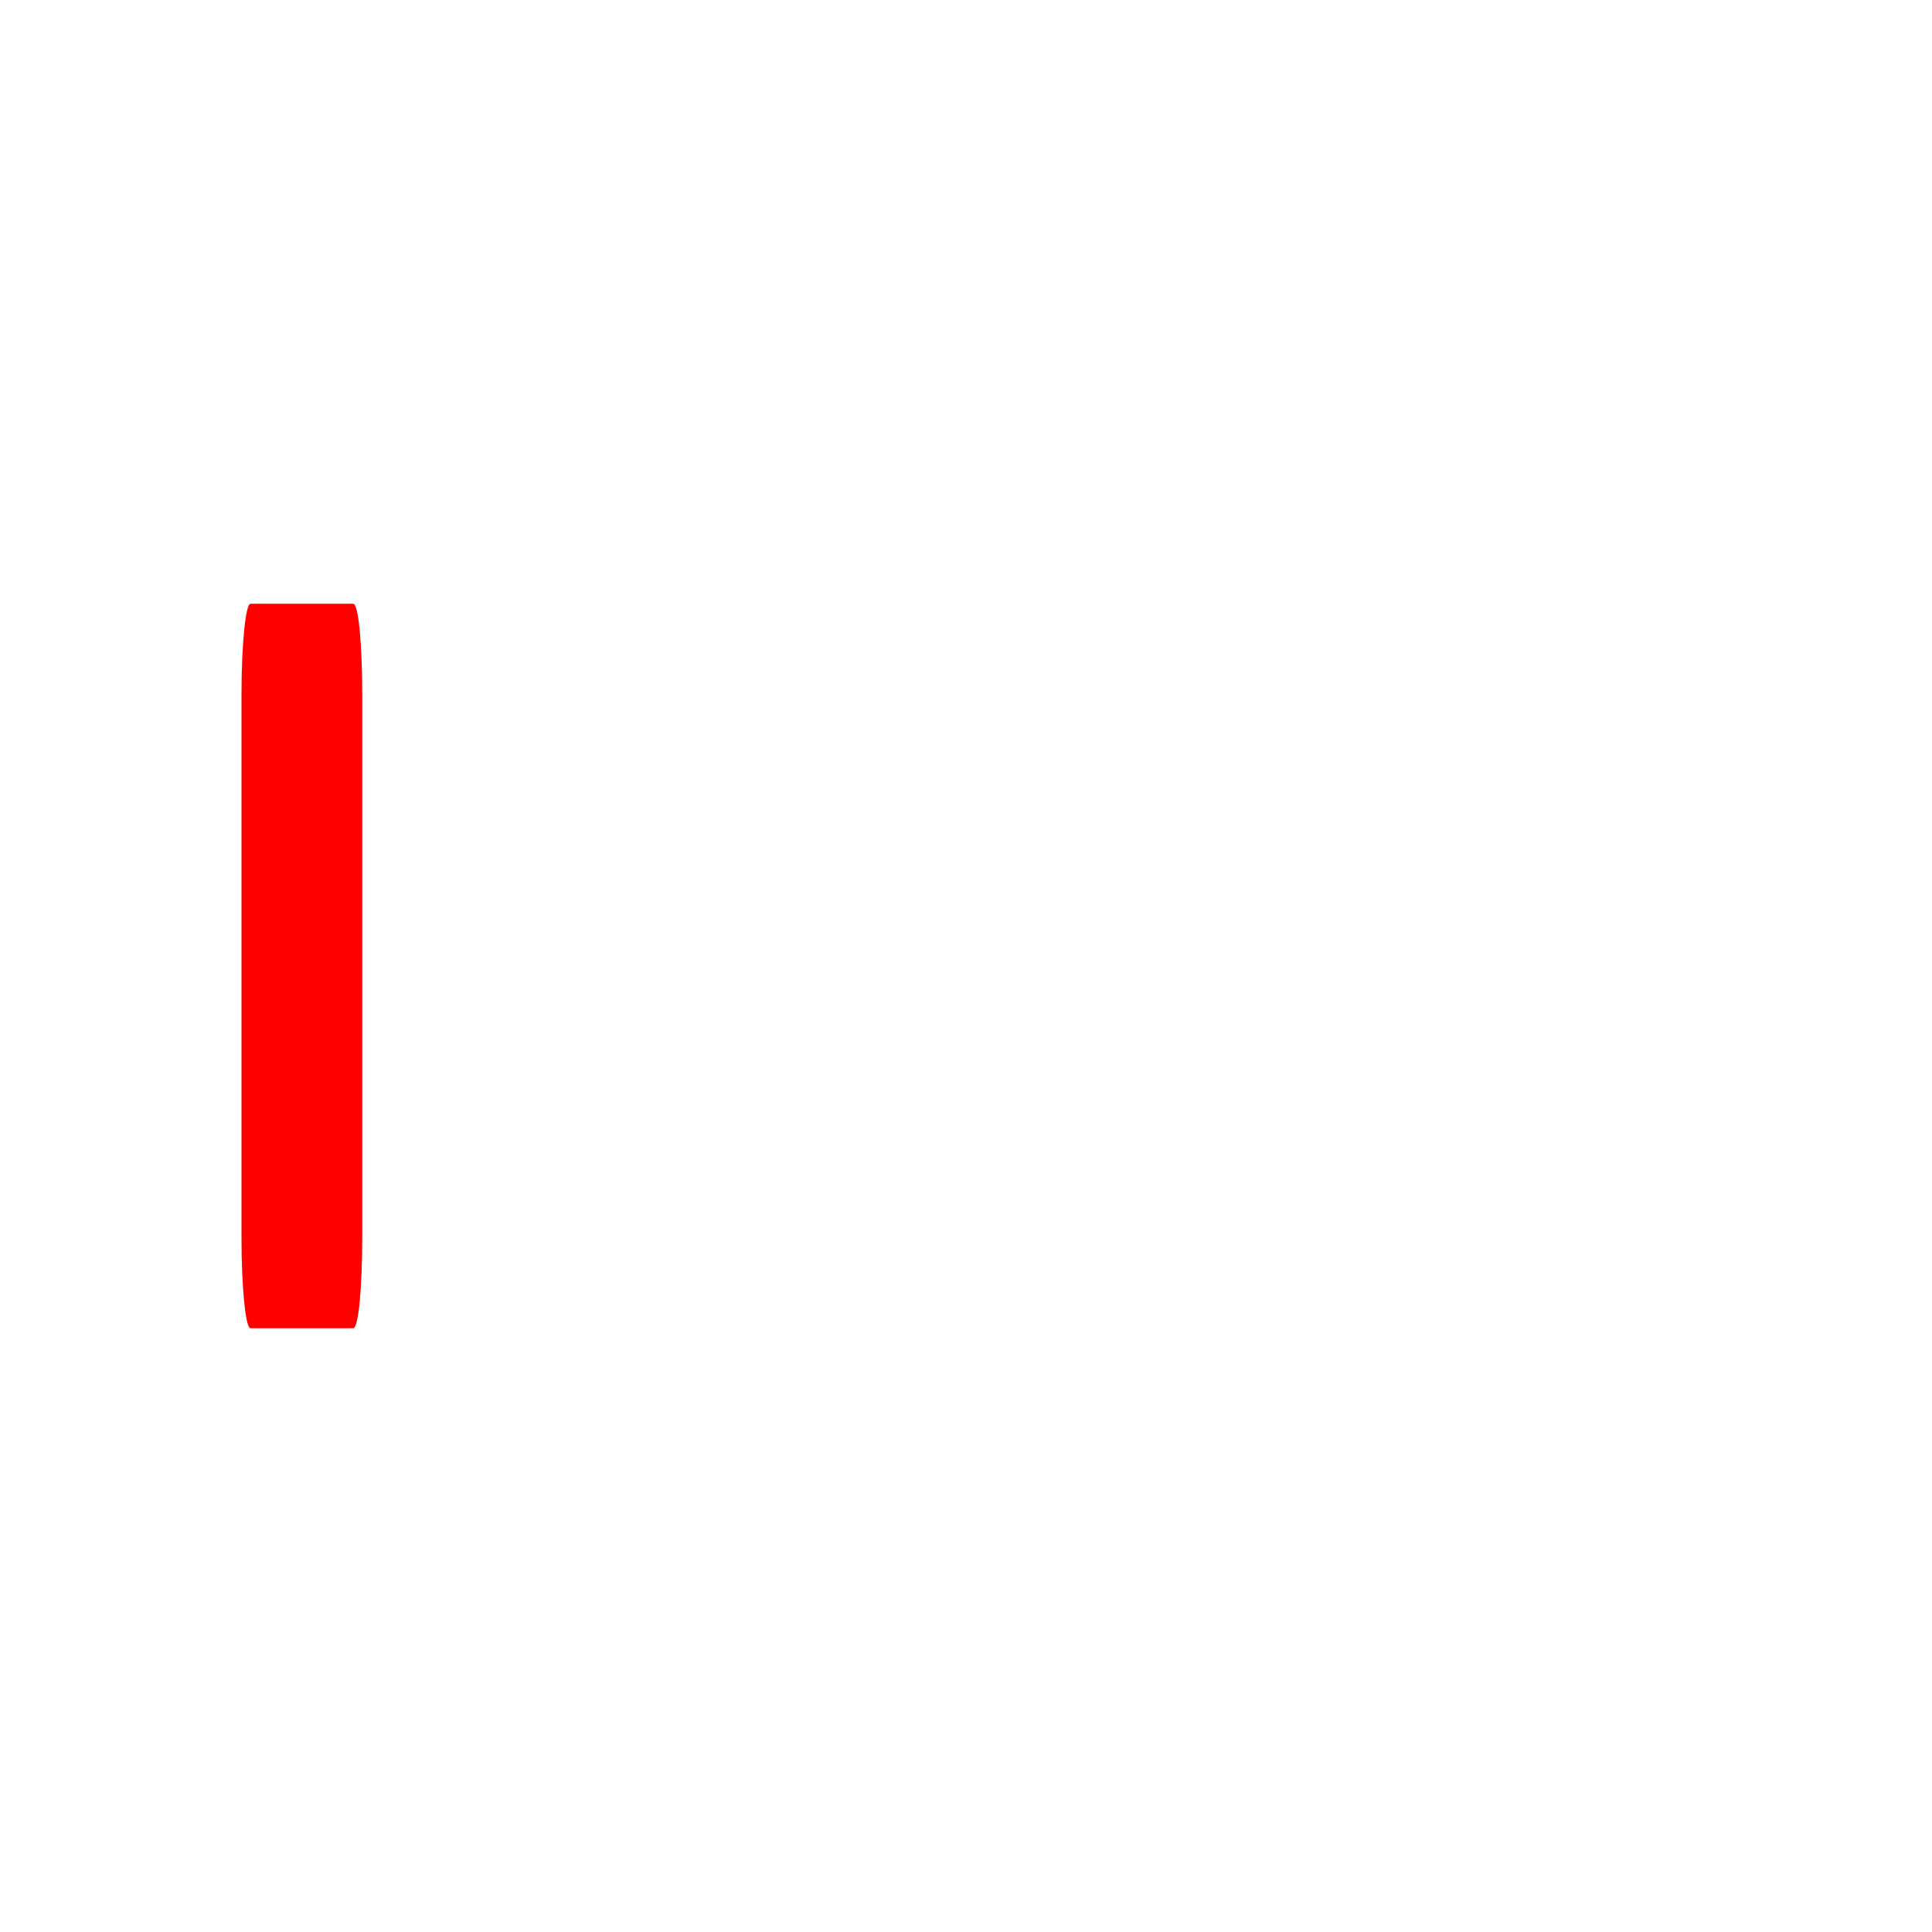
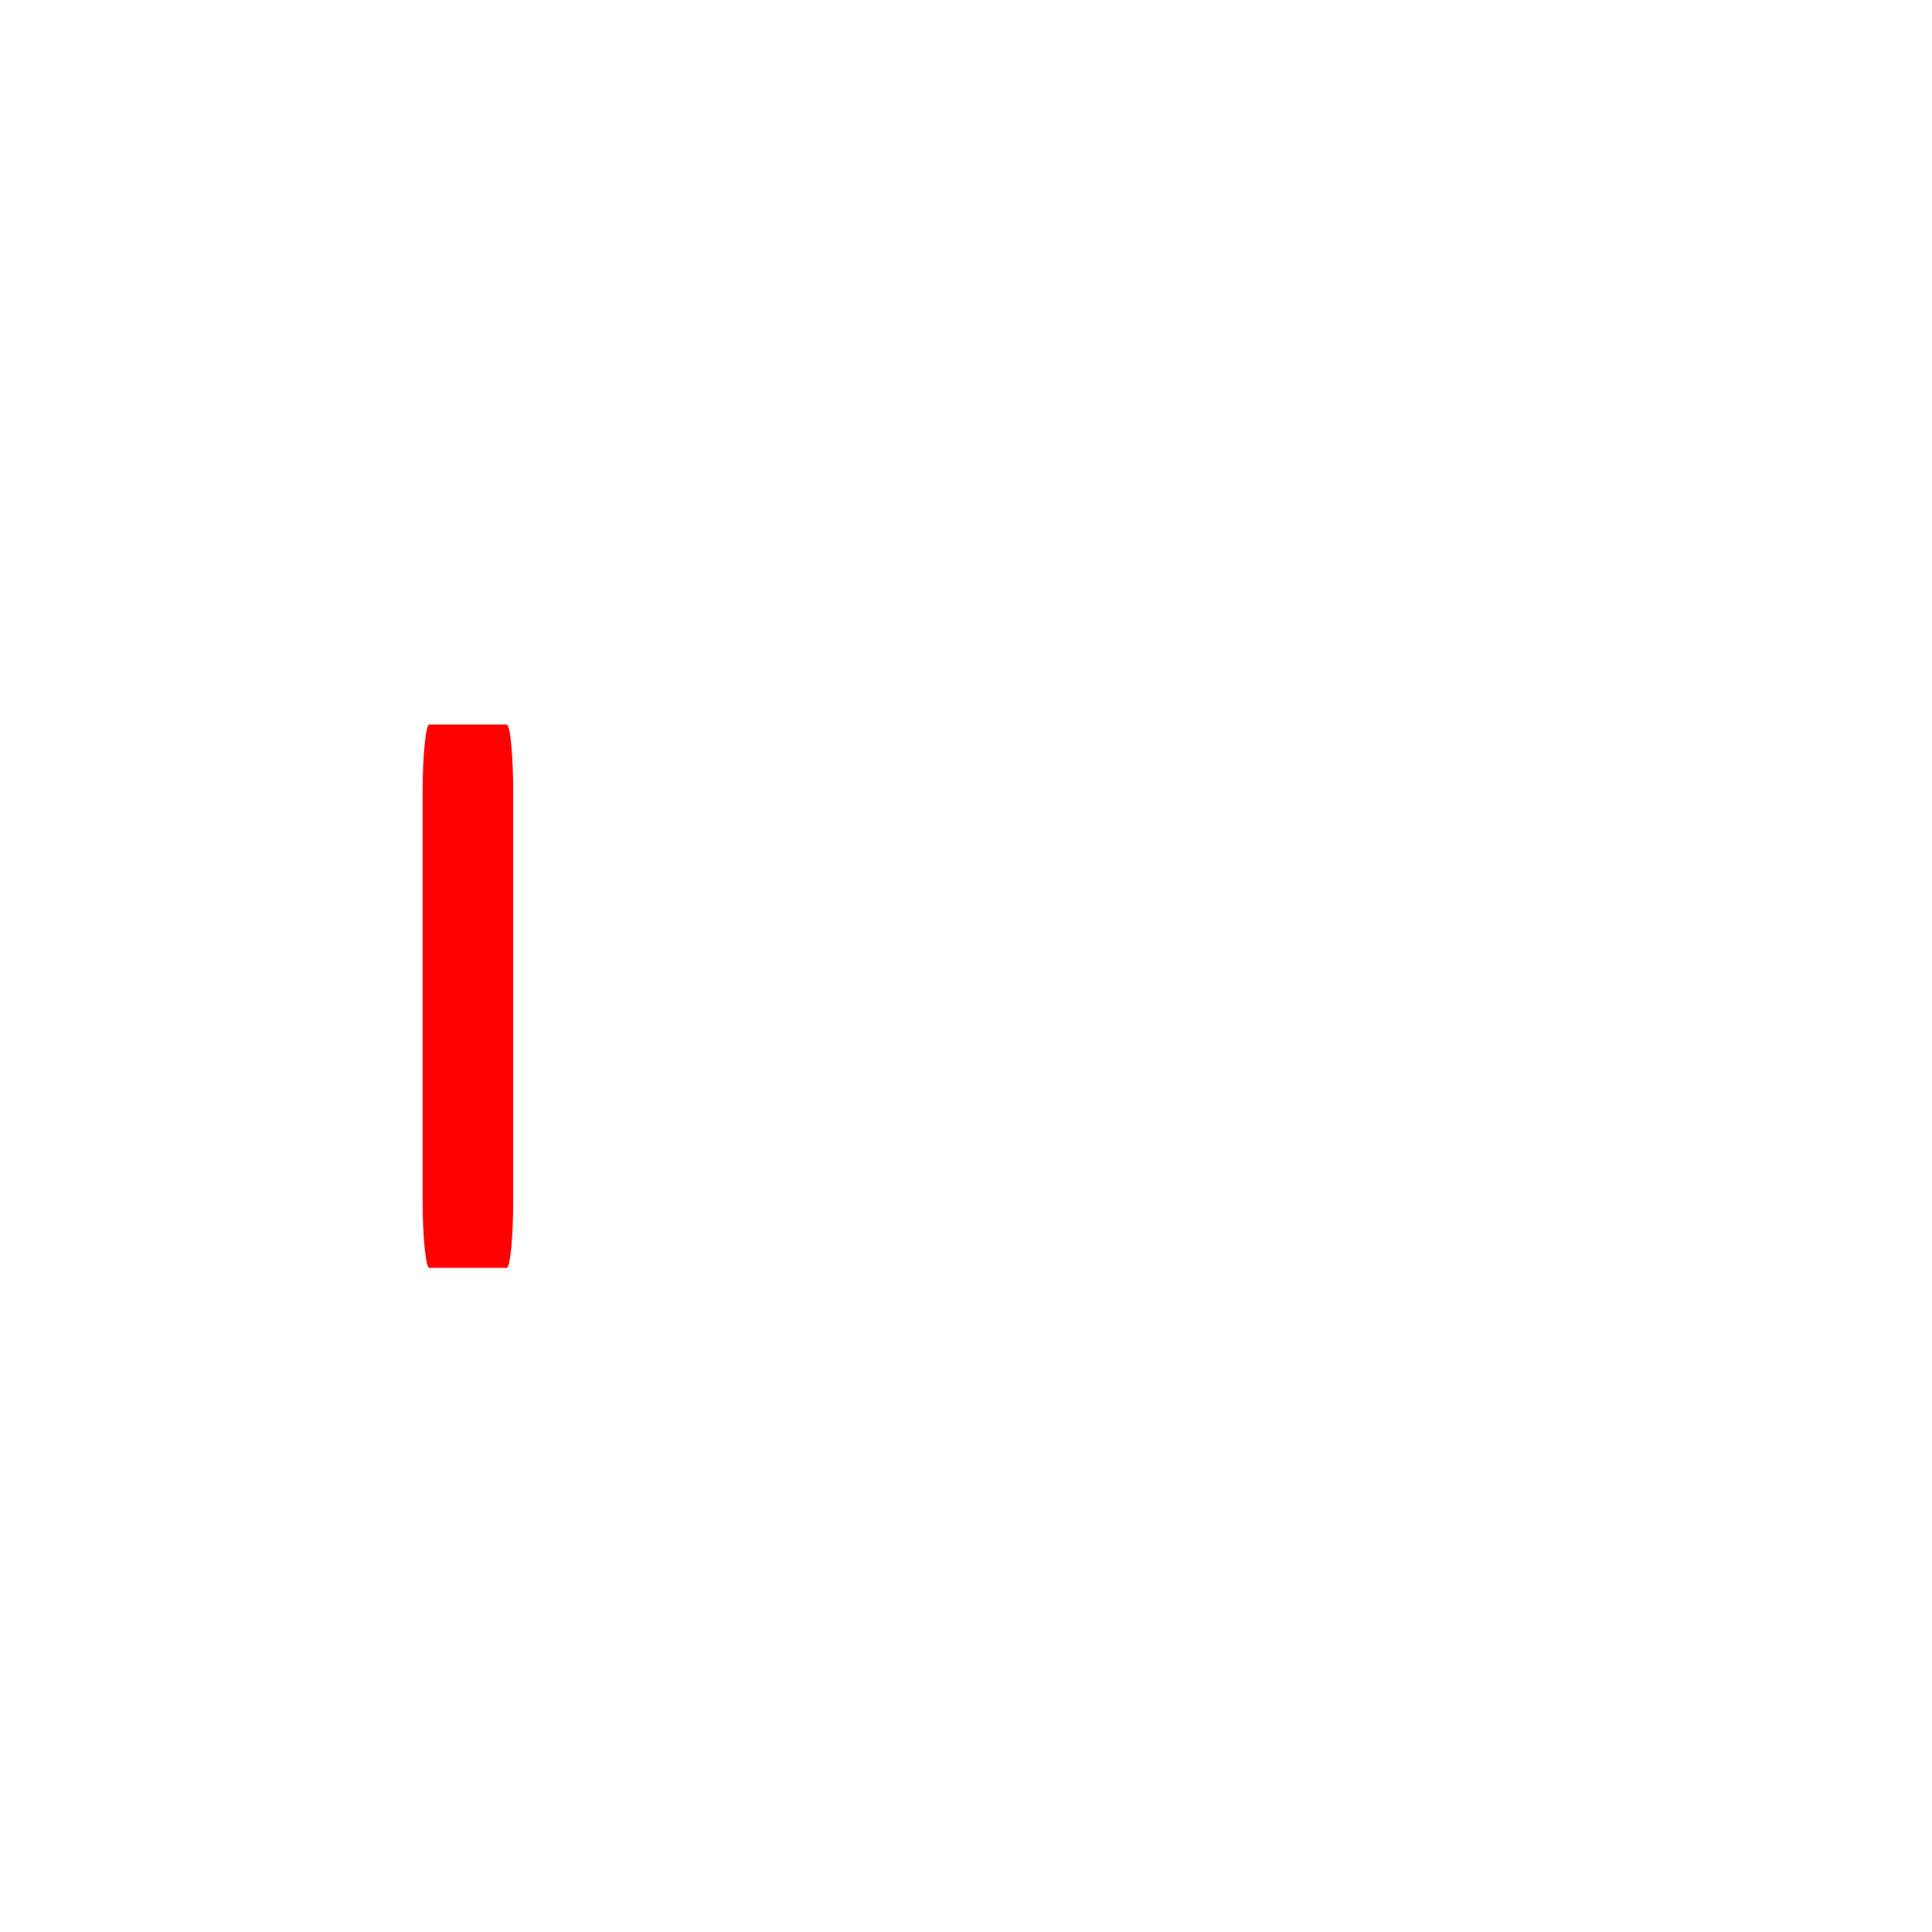
- <svg xmlns="http://www.w3.org/2000/svg" viewBox="0 0 16 16">
-   <path d="M 16 8.5 C 16 8.776 15.901 9.013 15.703 9.211 C 15.51 9.404 15.276 9.5 15 9.5 L 14 9.5 L 14 10.555 C 14 10.883 13.934 11.195 13.801 11.492 C 13.668 11.789 13.491 12.048 13.27 12.27 C 13.048 12.491 12.789 12.668 12.492 12.801 C 12.195 12.934 11.883 13 11.555 13 L 2.445 13 C 2.117 13 1.805 12.934 1.508 12.801 C 1.211 12.668 0.952 12.491 0.73 12.27 C 0.509 12.048 0.332 11.789 0.199 11.492 C 0.066 11.195 0 10.883 0 10.555 L 0 5.445 C 0 5.117 0.066 4.805 0.199 4.508 C 0.332 4.211 0.509 3.952 0.73 3.73 C 0.952 3.509 1.211 3.332 1.508 3.199 C 1.805 3.066 2.117 3 2.445 3 L 11.555 3 C 11.888 3 12.202 3.065 12.496 3.195 C 12.79 3.326 13.047 3.503 13.266 3.727 C 13.484 3.951 13.659 4.211 13.789 4.508 C 13.919 4.805 13.99 5.117 14 5.445 L 14 6.5 L 15 6.5 C 15.135 6.5 15.263 6.526 15.383 6.578 C 15.503 6.63 15.609 6.703 15.703 6.797 C 15.797 6.891 15.87 6.997 15.922 7.117 C 15.974 7.237 16 7.365 16 7.5 L 16 8.5 Z M 13 5.5 C 13 5.297 12.961 5.104 12.883 4.922 C 12.805 4.74 12.697 4.579 12.559 4.441 C 12.421 4.303 12.26 4.195 12.078 4.117 C 11.896 4.039 11.703 4 11.5 4 L 2.5 4 C 2.297 4 2.104 4.039 1.922 4.117 C 1.74 4.195 1.579 4.303 1.441 4.441 C 1.303 4.579 1.195 4.74 1.117 4.922 C 1.039 5.104 1 5.297 1 5.5 L 1 10.5 C 1 10.703 1.039 10.896 1.117 11.078 C 1.195 11.26 1.303 11.421 1.441 11.559 C 1.579 11.697 1.74 11.805 1.922 11.883 C 2.104 11.961 2.297 12 2.5 12 L 11.5 12 C 11.703 12 11.896 11.961 12.078 11.883 C 12.26 11.805 12.421 11.697 12.559 11.559 C 12.697 11.421 12.805 11.26 12.883 11.078 C 12.961 10.896 13 10.703 13 10.5 L 13 5.5 Z" style="fill: rgb(255, 255, 255);" />
-   <path d="M 11.25 5 C 11.458 5 11.635 5.073 11.781 5.219 C 11.927 5.365 12 5.542 12 5.75 L 12 10.25 C 12 10.458 11.927 10.635 11.781 10.781 C 11.635 10.927 11.458 11 11.25 11 L 2.75 11 C 2.542 11 2.365 10.927 2.219 10.781 C 2.073 10.635 2 10.458 2 10.25 L 2 5.75 C 2 5.542 2.073 5.365 2.219 5.219 C 2.365 5.073 2.542 5 2.75 5 L 11.25 5 Z" style="fill: rgb(255, 255, 255); fill-opacity: 0.5; pointer-events: none;" />
-   <path d="M 2.925 5 C 2.946 5 2.964 5.073 2.979 5.219 C 2.992 5.365 3 5.542 3 5.75 L 3 10.25 C 3 10.458 2.992 10.635 2.979 10.781 C 2.964 10.927 2.946 11 2.925 11 L 2.075 11 C 2.055 11 2.037 10.927 2.022 10.781 C 2.008 10.635 2 10.458 2 10.25 L 2 5.75 C 2 5.542 2.008 5.365 2.022 5.219 C 2.037 5.073 2.055 5 2.075 5 L 2.925 5 Z" style="fill: rgb(255, 0, 0);" />
+ <svg xmlns="http://www.w3.org/2000/svg" viewBox="0 0 16 16" width="22px" height="22px">
+   <path d="M 14 8.625 C 14 8.832 13.926 9.01 13.777 9.158 C 13.633 9.303 13.457 9.375 13.25 9.375 L 12.5 9.375 L 12.5 10.166 C 12.5 10.412 12.451 10.646 12.351 10.869 C 12.251 11.092 12.118 11.286 11.953 11.453 C 11.786 11.618 11.592 11.751 11.369 11.851 C 11.146 11.951 10.912 12 10.666 12 L 3.834 12 C 3.588 12 3.354 11.951 3.131 11.851 C 2.908 11.751 2.714 11.618 2.548 11.453 C 2.382 11.286 2.249 11.092 2.149 10.869 C 2.05 10.646 2 10.412 2 10.166 L 2 6.334 C 2 6.088 2.05 5.854 2.149 5.631 C 2.249 5.408 2.382 5.214 2.548 5.048 C 2.714 4.882 2.908 4.749 3.131 4.649 C 3.354 4.55 3.588 4.5 3.834 4.5 L 10.666 4.5 C 10.916 4.5 11.152 4.549 11.372 4.646 C 11.593 4.745 11.785 4.877 11.95 5.045 C 12.113 5.213 12.244 5.408 12.342 5.631 C 12.439 5.854 12.493 6.088 12.5 6.334 L 12.5 7.125 L 13.25 7.125 C 13.351 7.125 13.447 7.145 13.537 7.184 C 13.627 7.223 13.707 7.277 13.777 7.348 C 13.848 7.418 13.903 7.498 13.942 7.588 C 13.981 7.678 14 7.774 14 7.875 L 14 8.625 Z M 11.75 6.375 C 11.75 6.223 11.721 6.078 11.662 5.942 C 11.604 5.805 11.523 5.684 11.419 5.581 C 11.316 5.477 11.195 5.396 11.058 5.338 C 10.922 5.279 10.777 5.25 10.625 5.25 L 3.875 5.25 C 3.723 5.25 3.578 5.279 3.442 5.338 C 3.305 5.396 3.184 5.477 3.081 5.581 C 2.977 5.684 2.896 5.805 2.838 5.942 C 2.779 6.078 2.75 6.223 2.75 6.375 L 2.75 10.125 C 2.75 10.277 2.779 10.422 2.838 10.558 C 2.896 10.695 2.977 10.816 3.081 10.919 C 3.184 11.023 3.305 11.104 3.442 11.162 C 3.578 11.221 3.723 11.25 3.875 11.25 L 10.625 11.25 C 10.777 11.25 10.922 11.221 11.058 11.162 C 11.195 11.104 11.316 11.023 11.419 10.919 C 11.523 10.816 11.604 10.695 11.662 10.558 C 11.721 10.422 11.75 10.277 11.75 10.125 L 11.75 6.375 Z" style="fill: rgb(255, 255, 255);" />
+   <path d="M 10.438 6 C 10.594 6 10.726 6.055 10.836 6.164 C 10.945 6.274 11 6.406 11 6.563 L 11 9.938 C 11 10.094 10.945 10.226 10.836 10.336 C 10.726 10.445 10.594 10.5 10.438 10.5 L 4.063 10.5 C 3.907 10.5 3.774 10.445 3.664 10.336 C 3.555 10.226 3.5 10.094 3.5 9.938 L 3.5 6.563 C 3.5 6.406 3.555 6.274 3.664 6.164 C 3.774 6.055 3.907 6 4.063 6 L 10.438 6 Z" style="fill-opacity: 0.5; fill: rgb(255, 255, 255);" />
+   <path d="M 4.194 6 C 4.21 6 4.223 6.055 4.234 6.164 C 4.244 6.274 4.25 6.406 4.25 6.563 L 4.25 9.938 C 4.25 10.094 4.244 10.226 4.234 10.336 C 4.223 10.445 4.21 10.5 4.194 10.5 L 3.556 10.5 C 3.541 10.5 3.528 10.445 3.517 10.336 C 3.506 10.226 3.5 10.094 3.5 9.938 L 3.5 6.563 C 3.5 6.406 3.506 6.274 3.517 6.164 C 3.528 6.055 3.541 6 3.556 6 L 4.194 6 Z" style="fill: rgb(255, 0, 0);" />
</svg>
